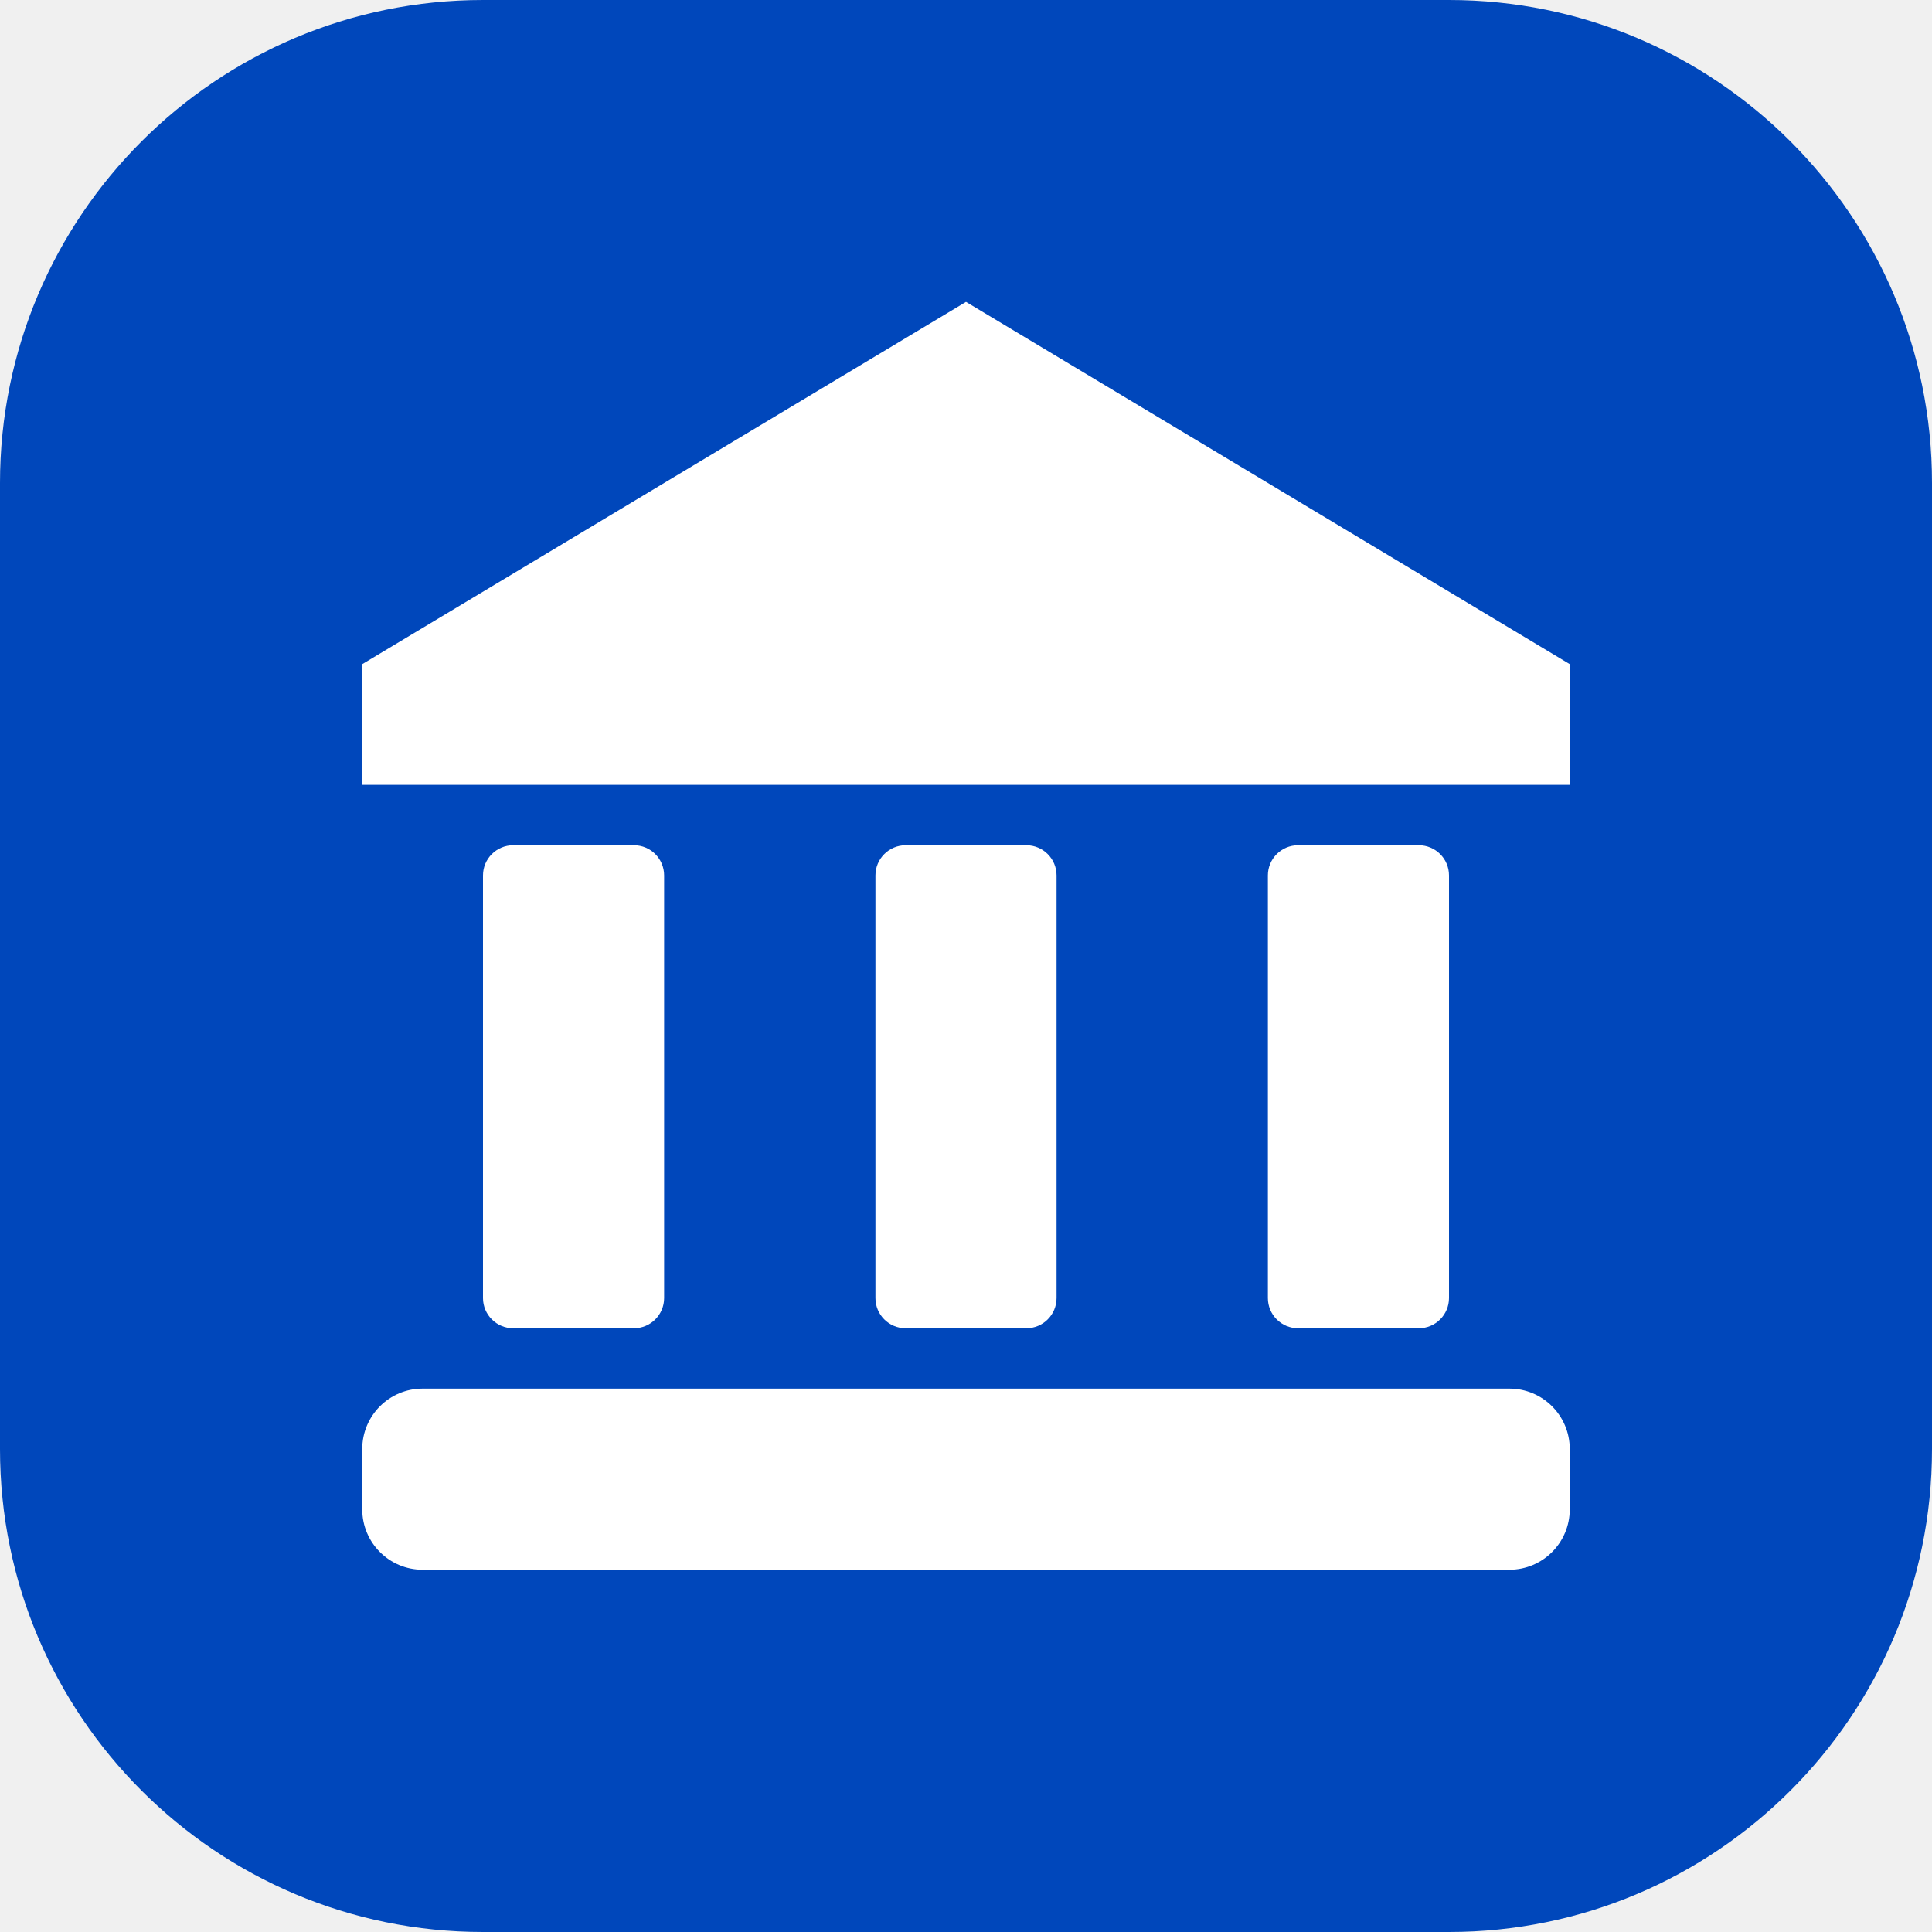
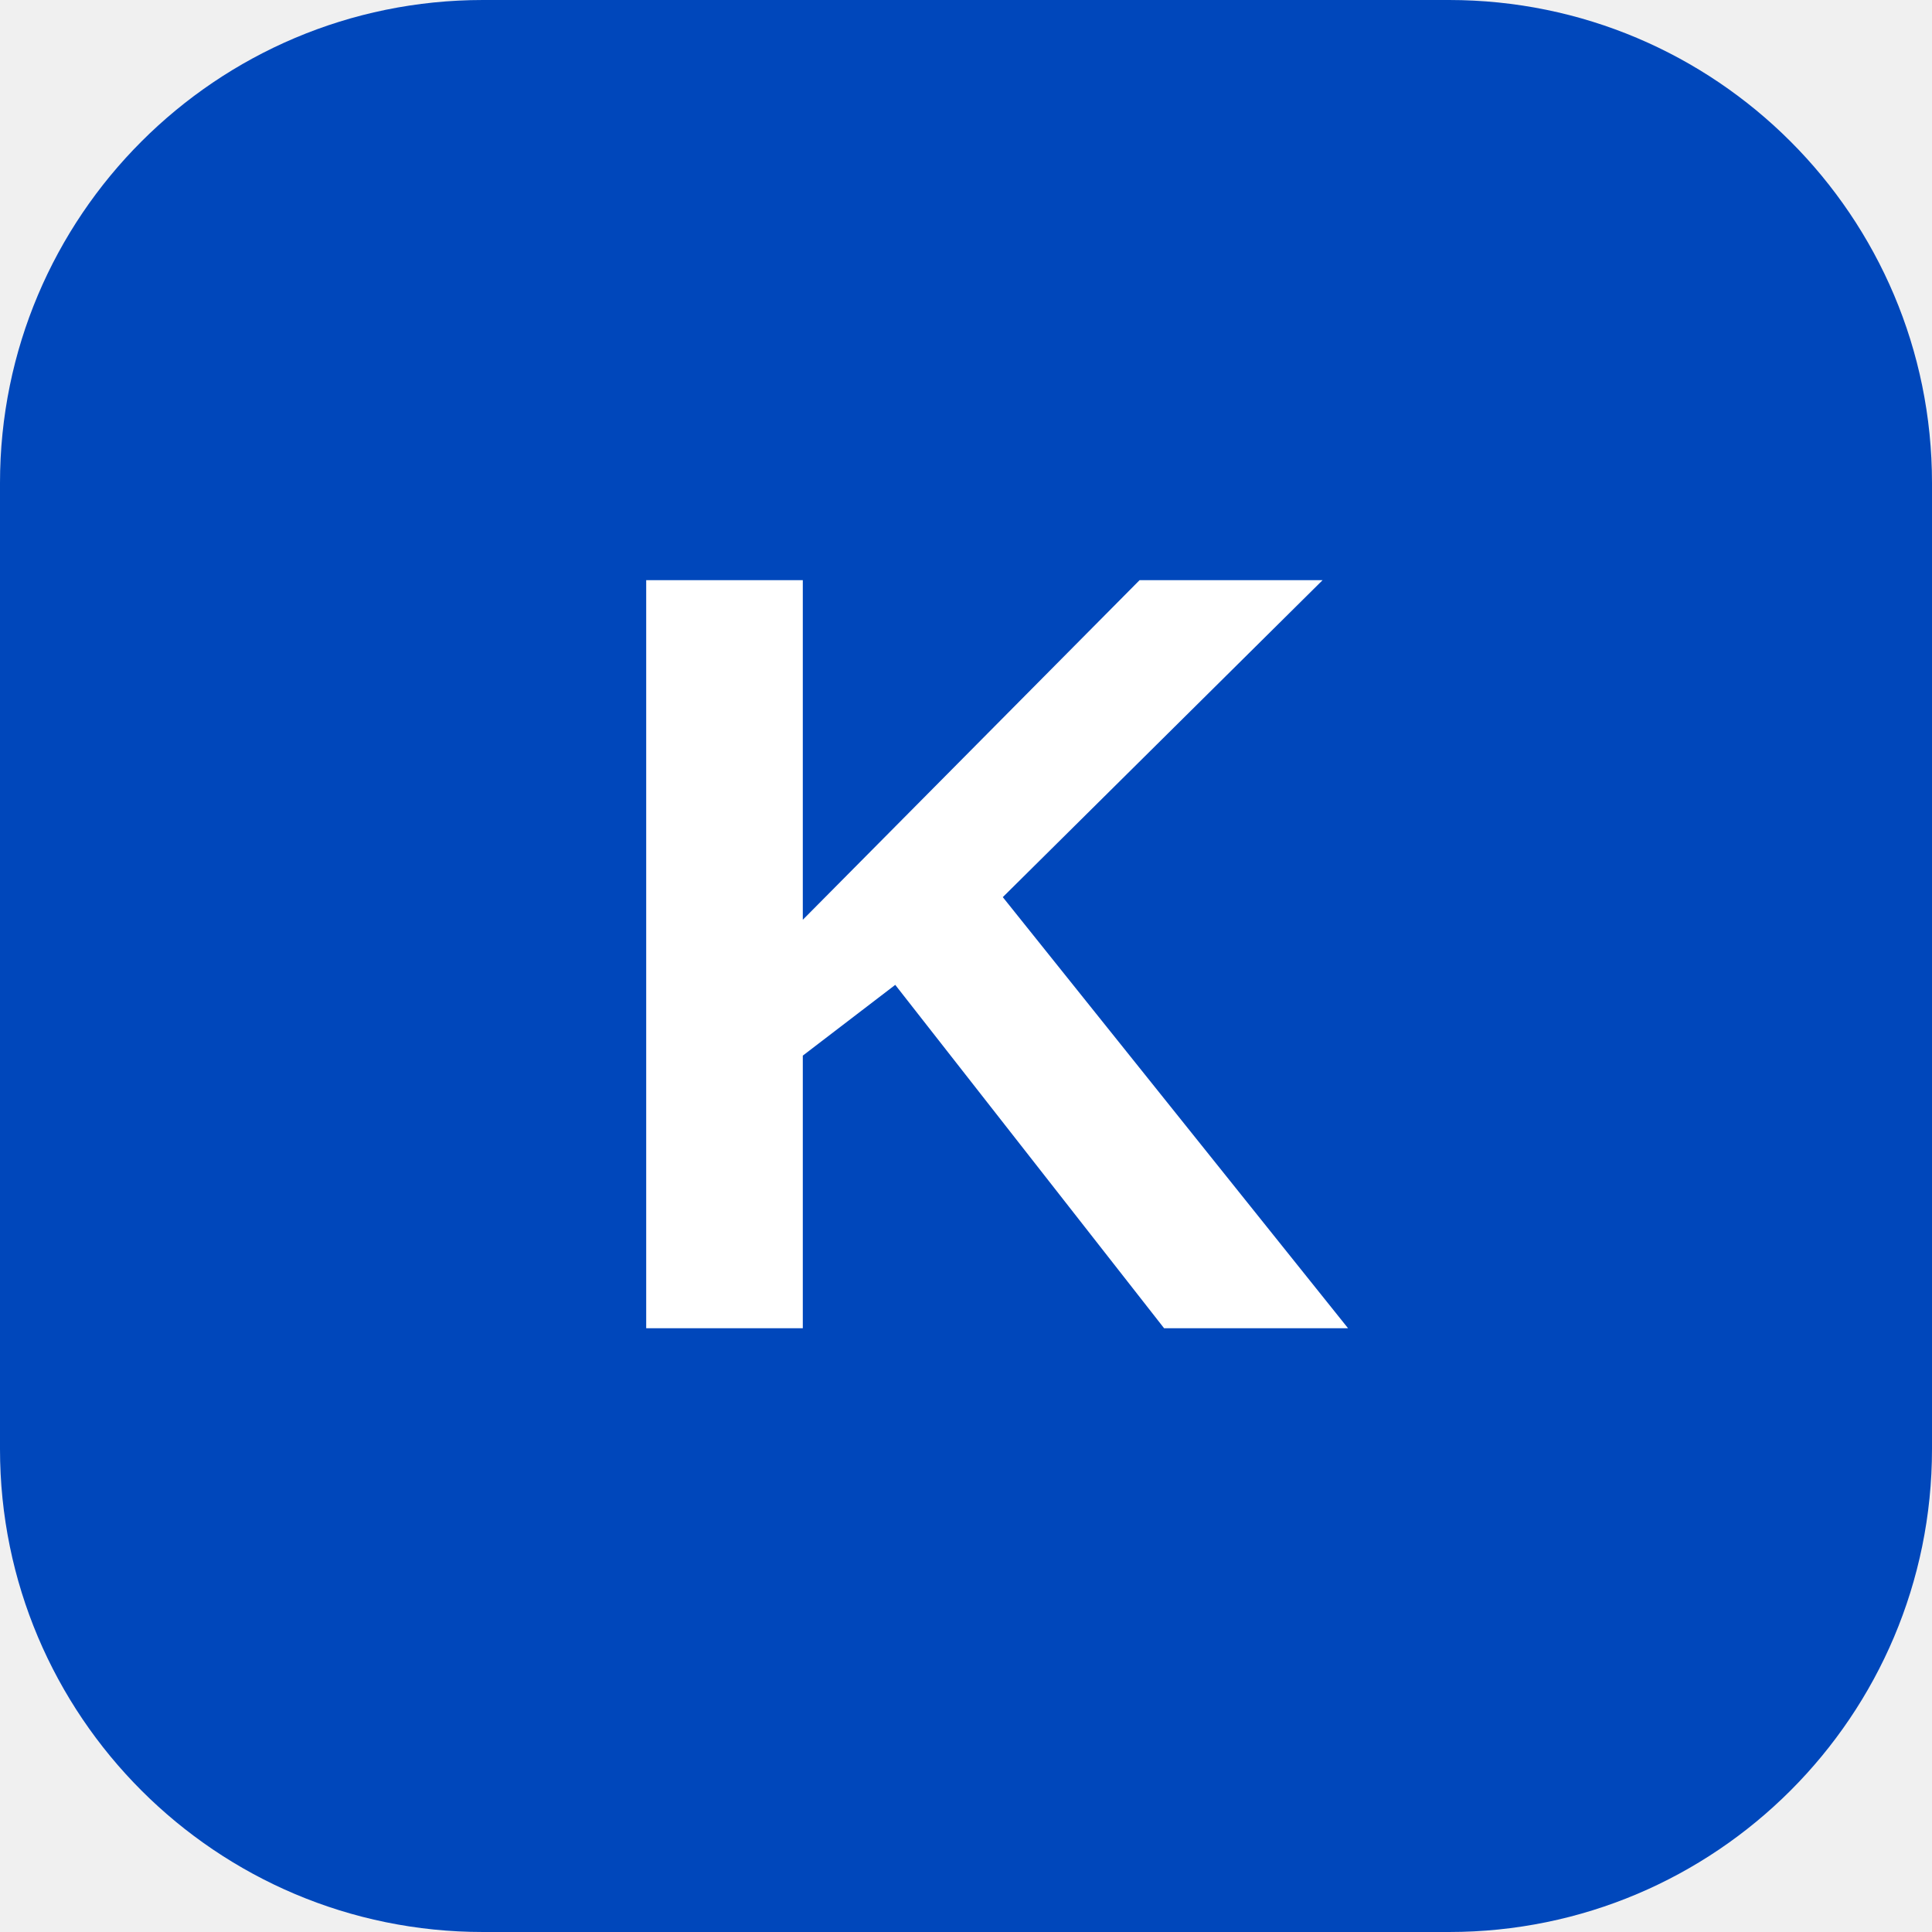
<svg xmlns="http://www.w3.org/2000/svg" viewBox="0 0 32 32">
  <rect width="32" height="32" rx="8" fill="#0047BB" />
-   <path d="M16 5L6 11v2h20v-2L16 5z" fill="white" />
-   <rect x="8" y="14" width="3" height="8" rx="0.5" fill="white" />
-   <rect x="14.5" y="14" width="3" height="8" rx="0.5" fill="white" />
-   <rect x="21" y="14" width="3" height="8" rx="0.5" fill="white" />
-   <rect x="6" y="23" width="20" height="3" rx="1" fill="white" />
+   <text x="16" y="22" font-family="Arial,sans-serif" font-size="18" font-weight="bold" fill="white" text-anchor="middle">K</text>
</svg>
